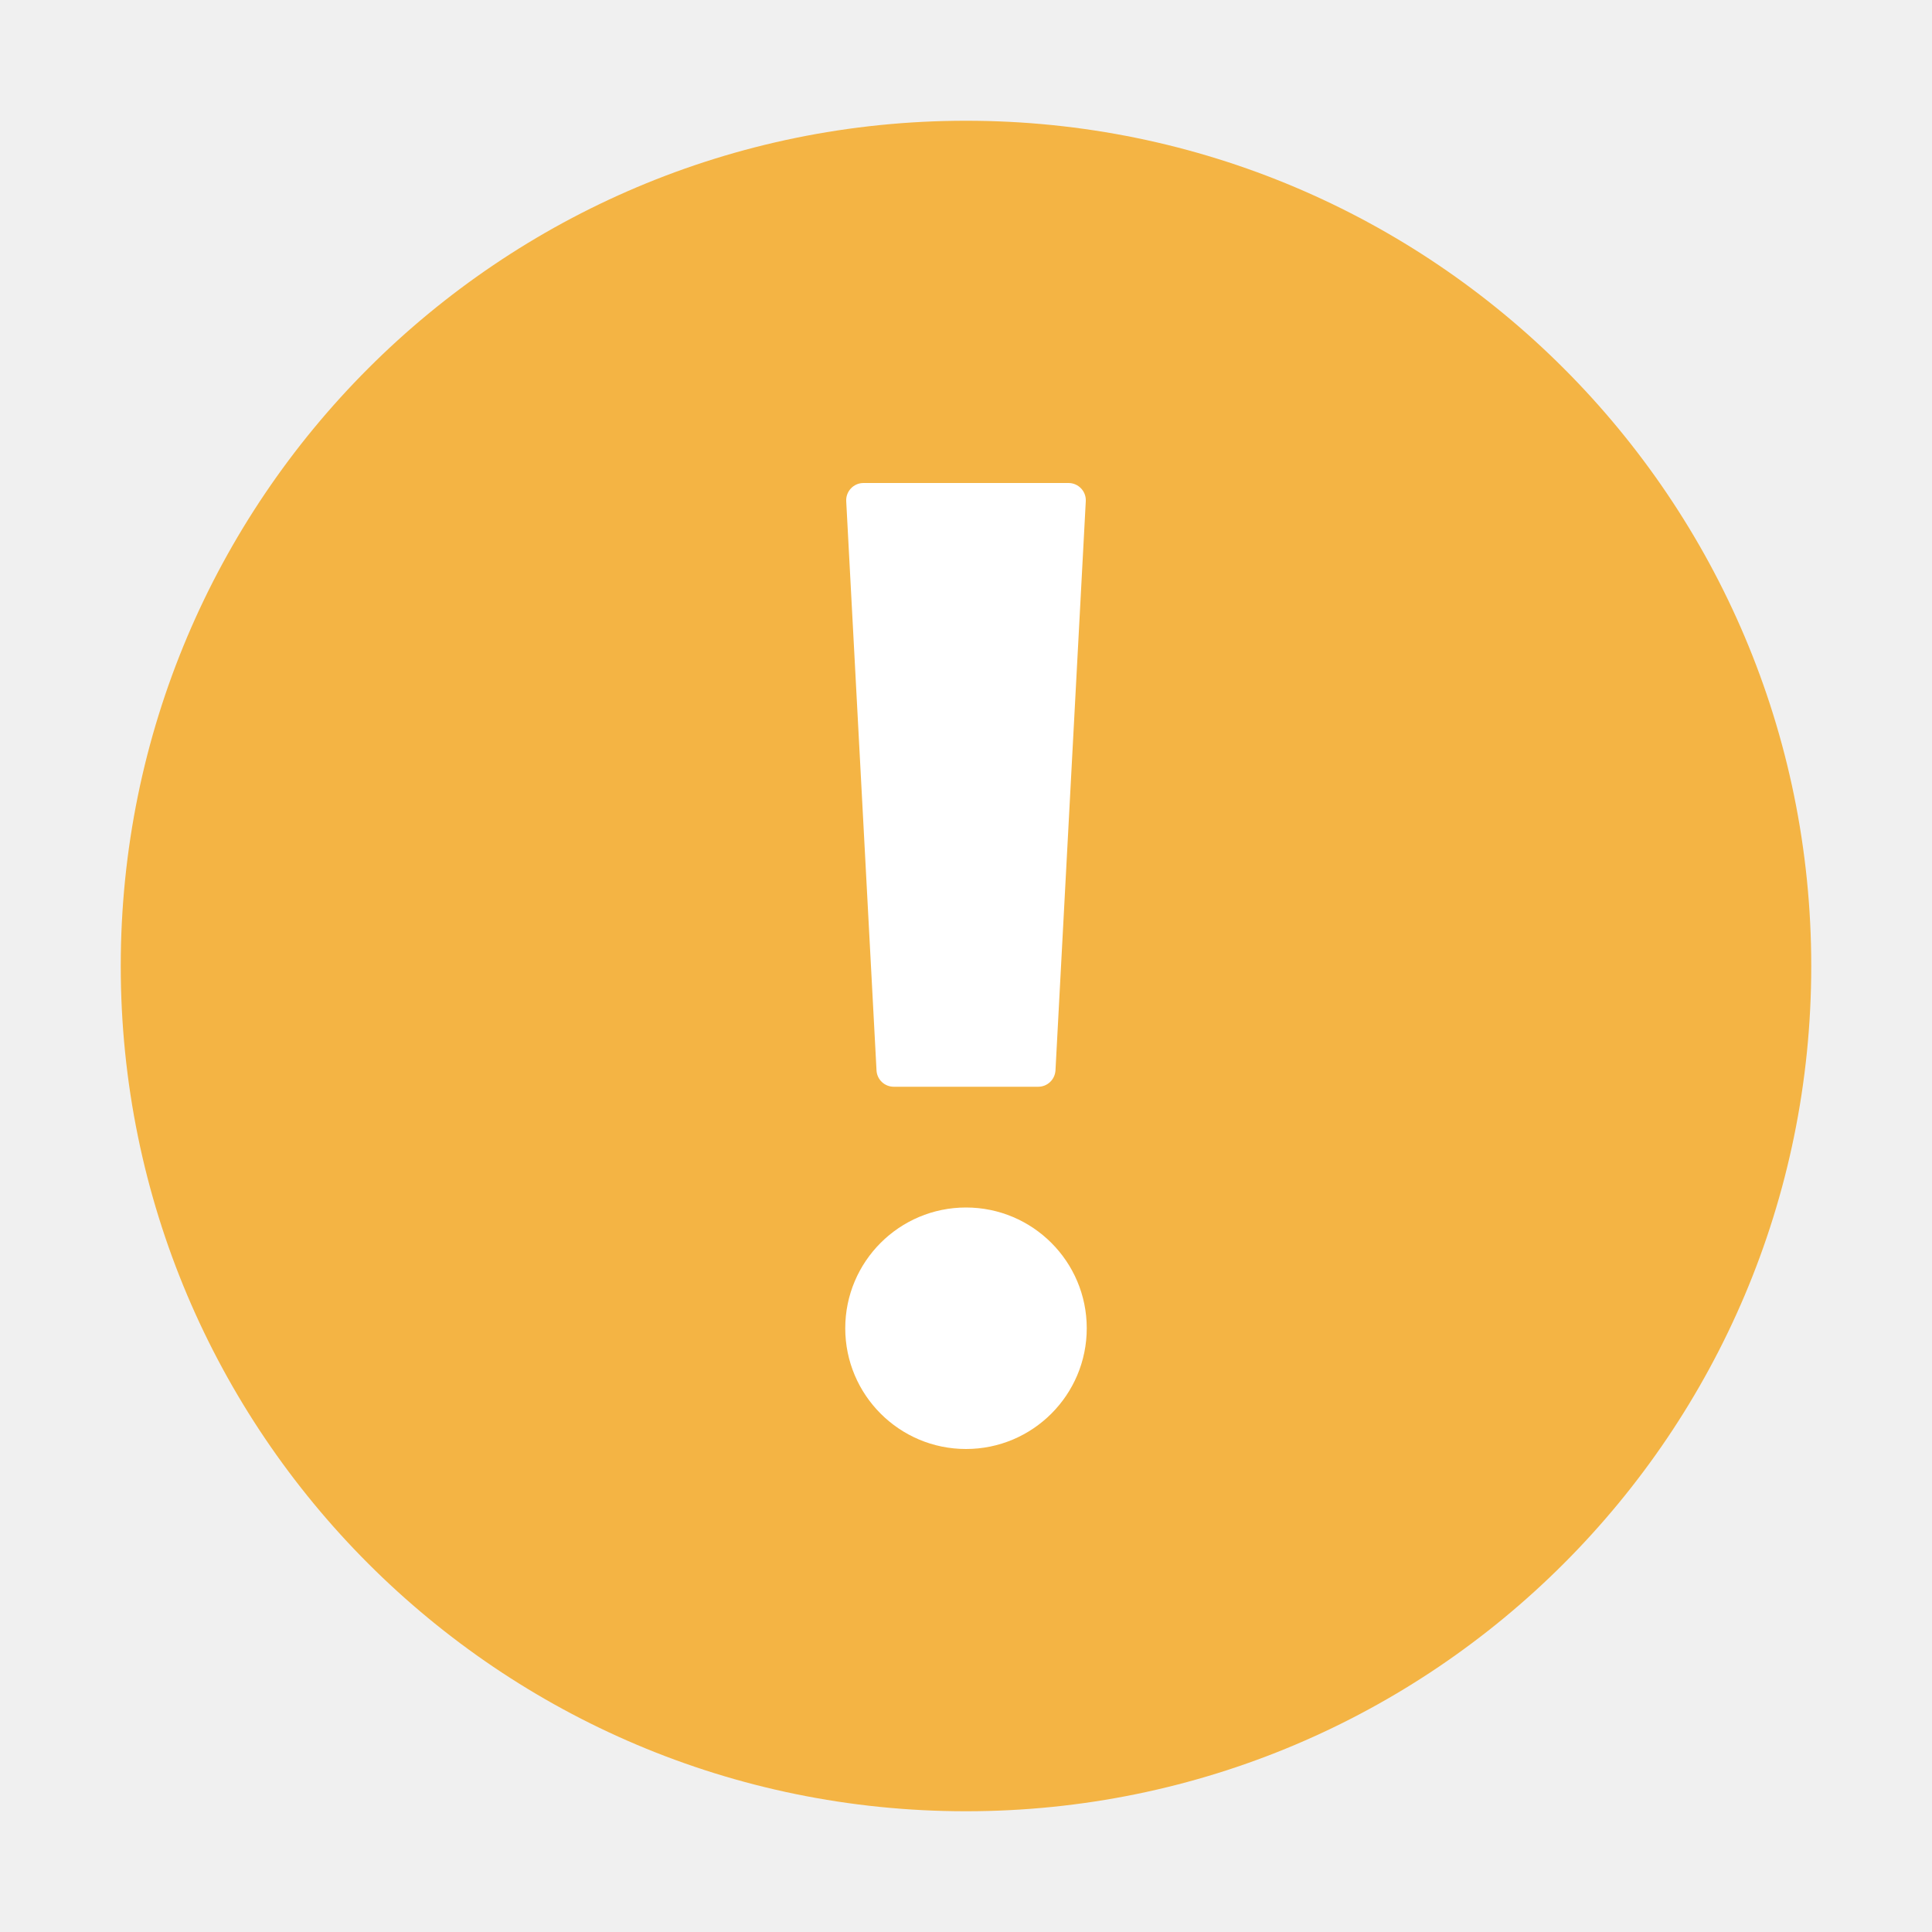
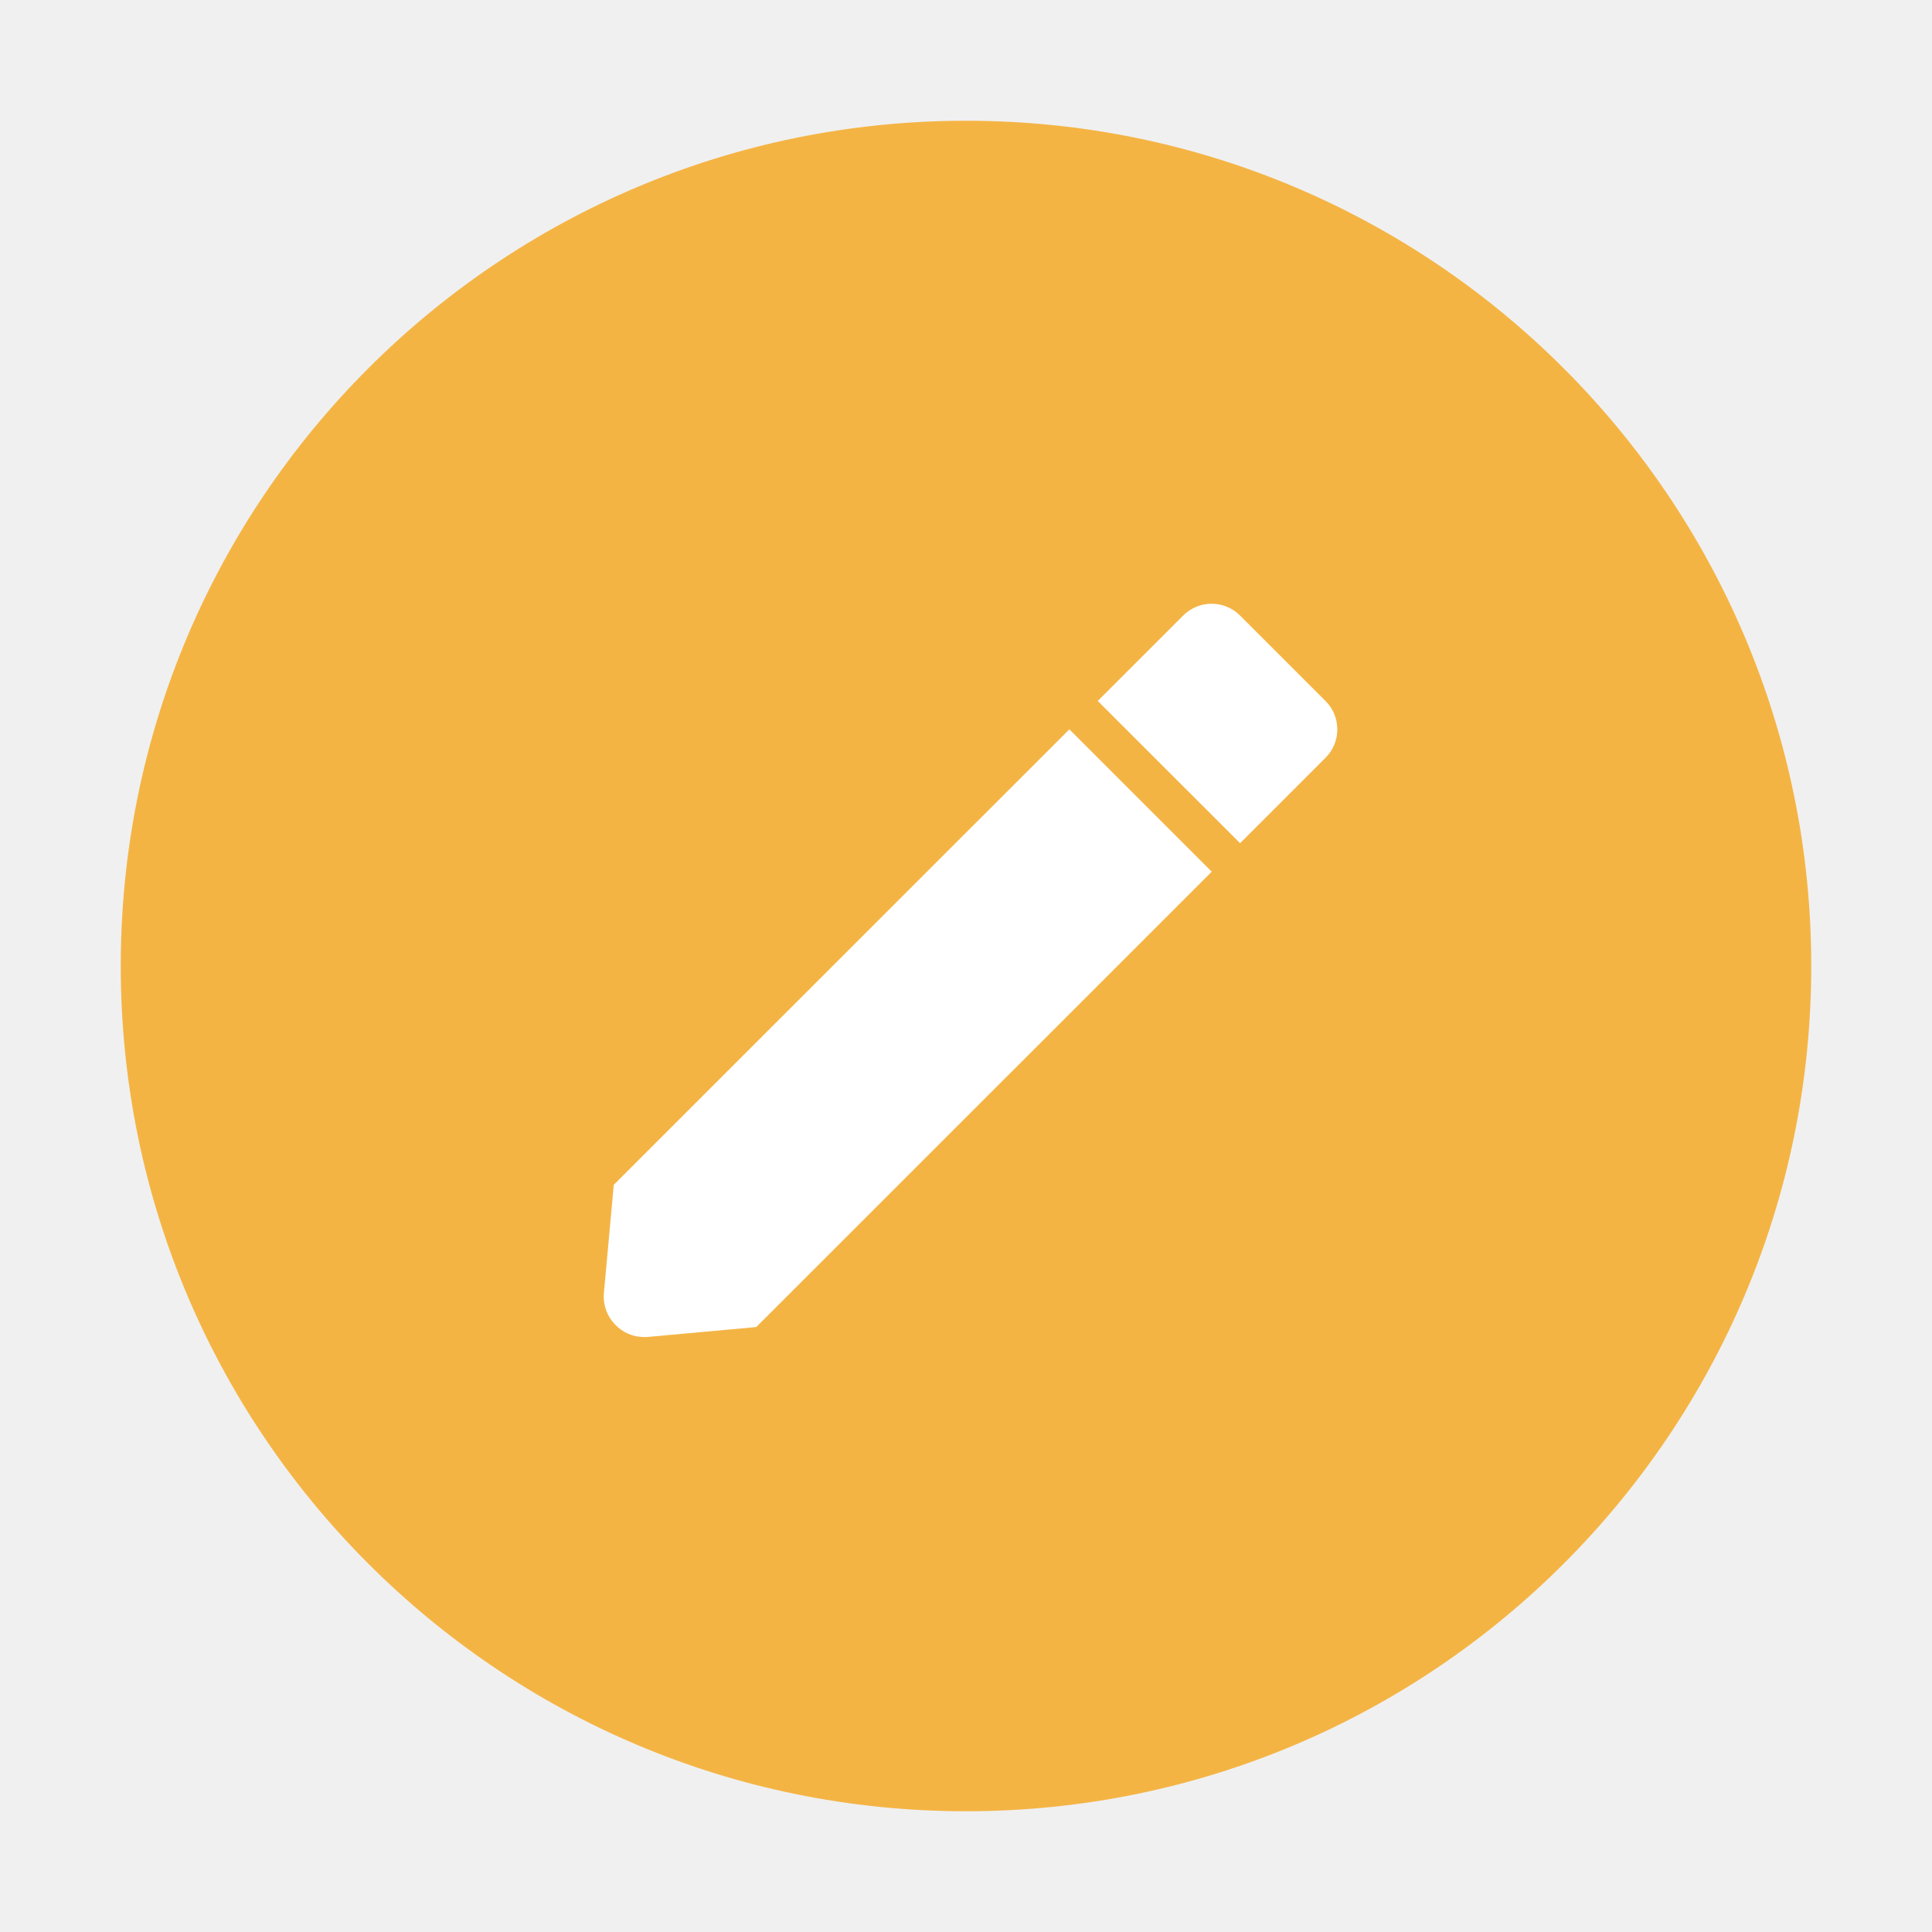
- <svg xmlns="http://www.w3.org/2000/svg" viewBox="0 0 16 16" fill="none">
+ <svg xmlns="http://www.w3.org/2000/svg" width="16" height="16" viewBox="0 0 16 16" fill="none">
  <circle cx="8" cy="8" r="7" fill="#F4B444" />
-   <path fill-rule="evenodd" clip-rule="evenodd" d="M7.402 9H8.598C8.674 9 8.736 8.941 8.741 8.865L8.992 4.15C8.996 4.069 8.931 4 8.849 4H7.151C7.069 4 7.004 4.069 7.008 4.15L7.259 8.865C7.263 8.941 7.326 9 7.402 9ZM8 12C8.552 12 9 11.552 9 11C9 10.448 8.552 10 8 10C7.448 10 7 10.448 7 11C7 11.552 7.448 12 8 12Z" fill="white" />
+   <path d="M5.335 11.073C5.241 11.073 5.152 11.034 5.089 10.964C5.025 10.896 4.993 10.803 5.001 10.71L5.083 9.812L8.856 6.04L10.035 7.219L6.263 10.99L5.365 11.072C5.355 11.073 5.344 11.073 5.335 11.073ZM10.27 6.983L9.091 5.805L9.798 5.098C9.861 5.035 9.946 5 10.034 5C10.123 5 10.207 5.035 10.27 5.098L10.977 5.805C11.04 5.867 11.075 5.952 11.075 6.041C11.075 6.129 11.04 6.214 10.977 6.276L10.27 6.983L10.27 6.983Z" fill="white" />
</svg>
